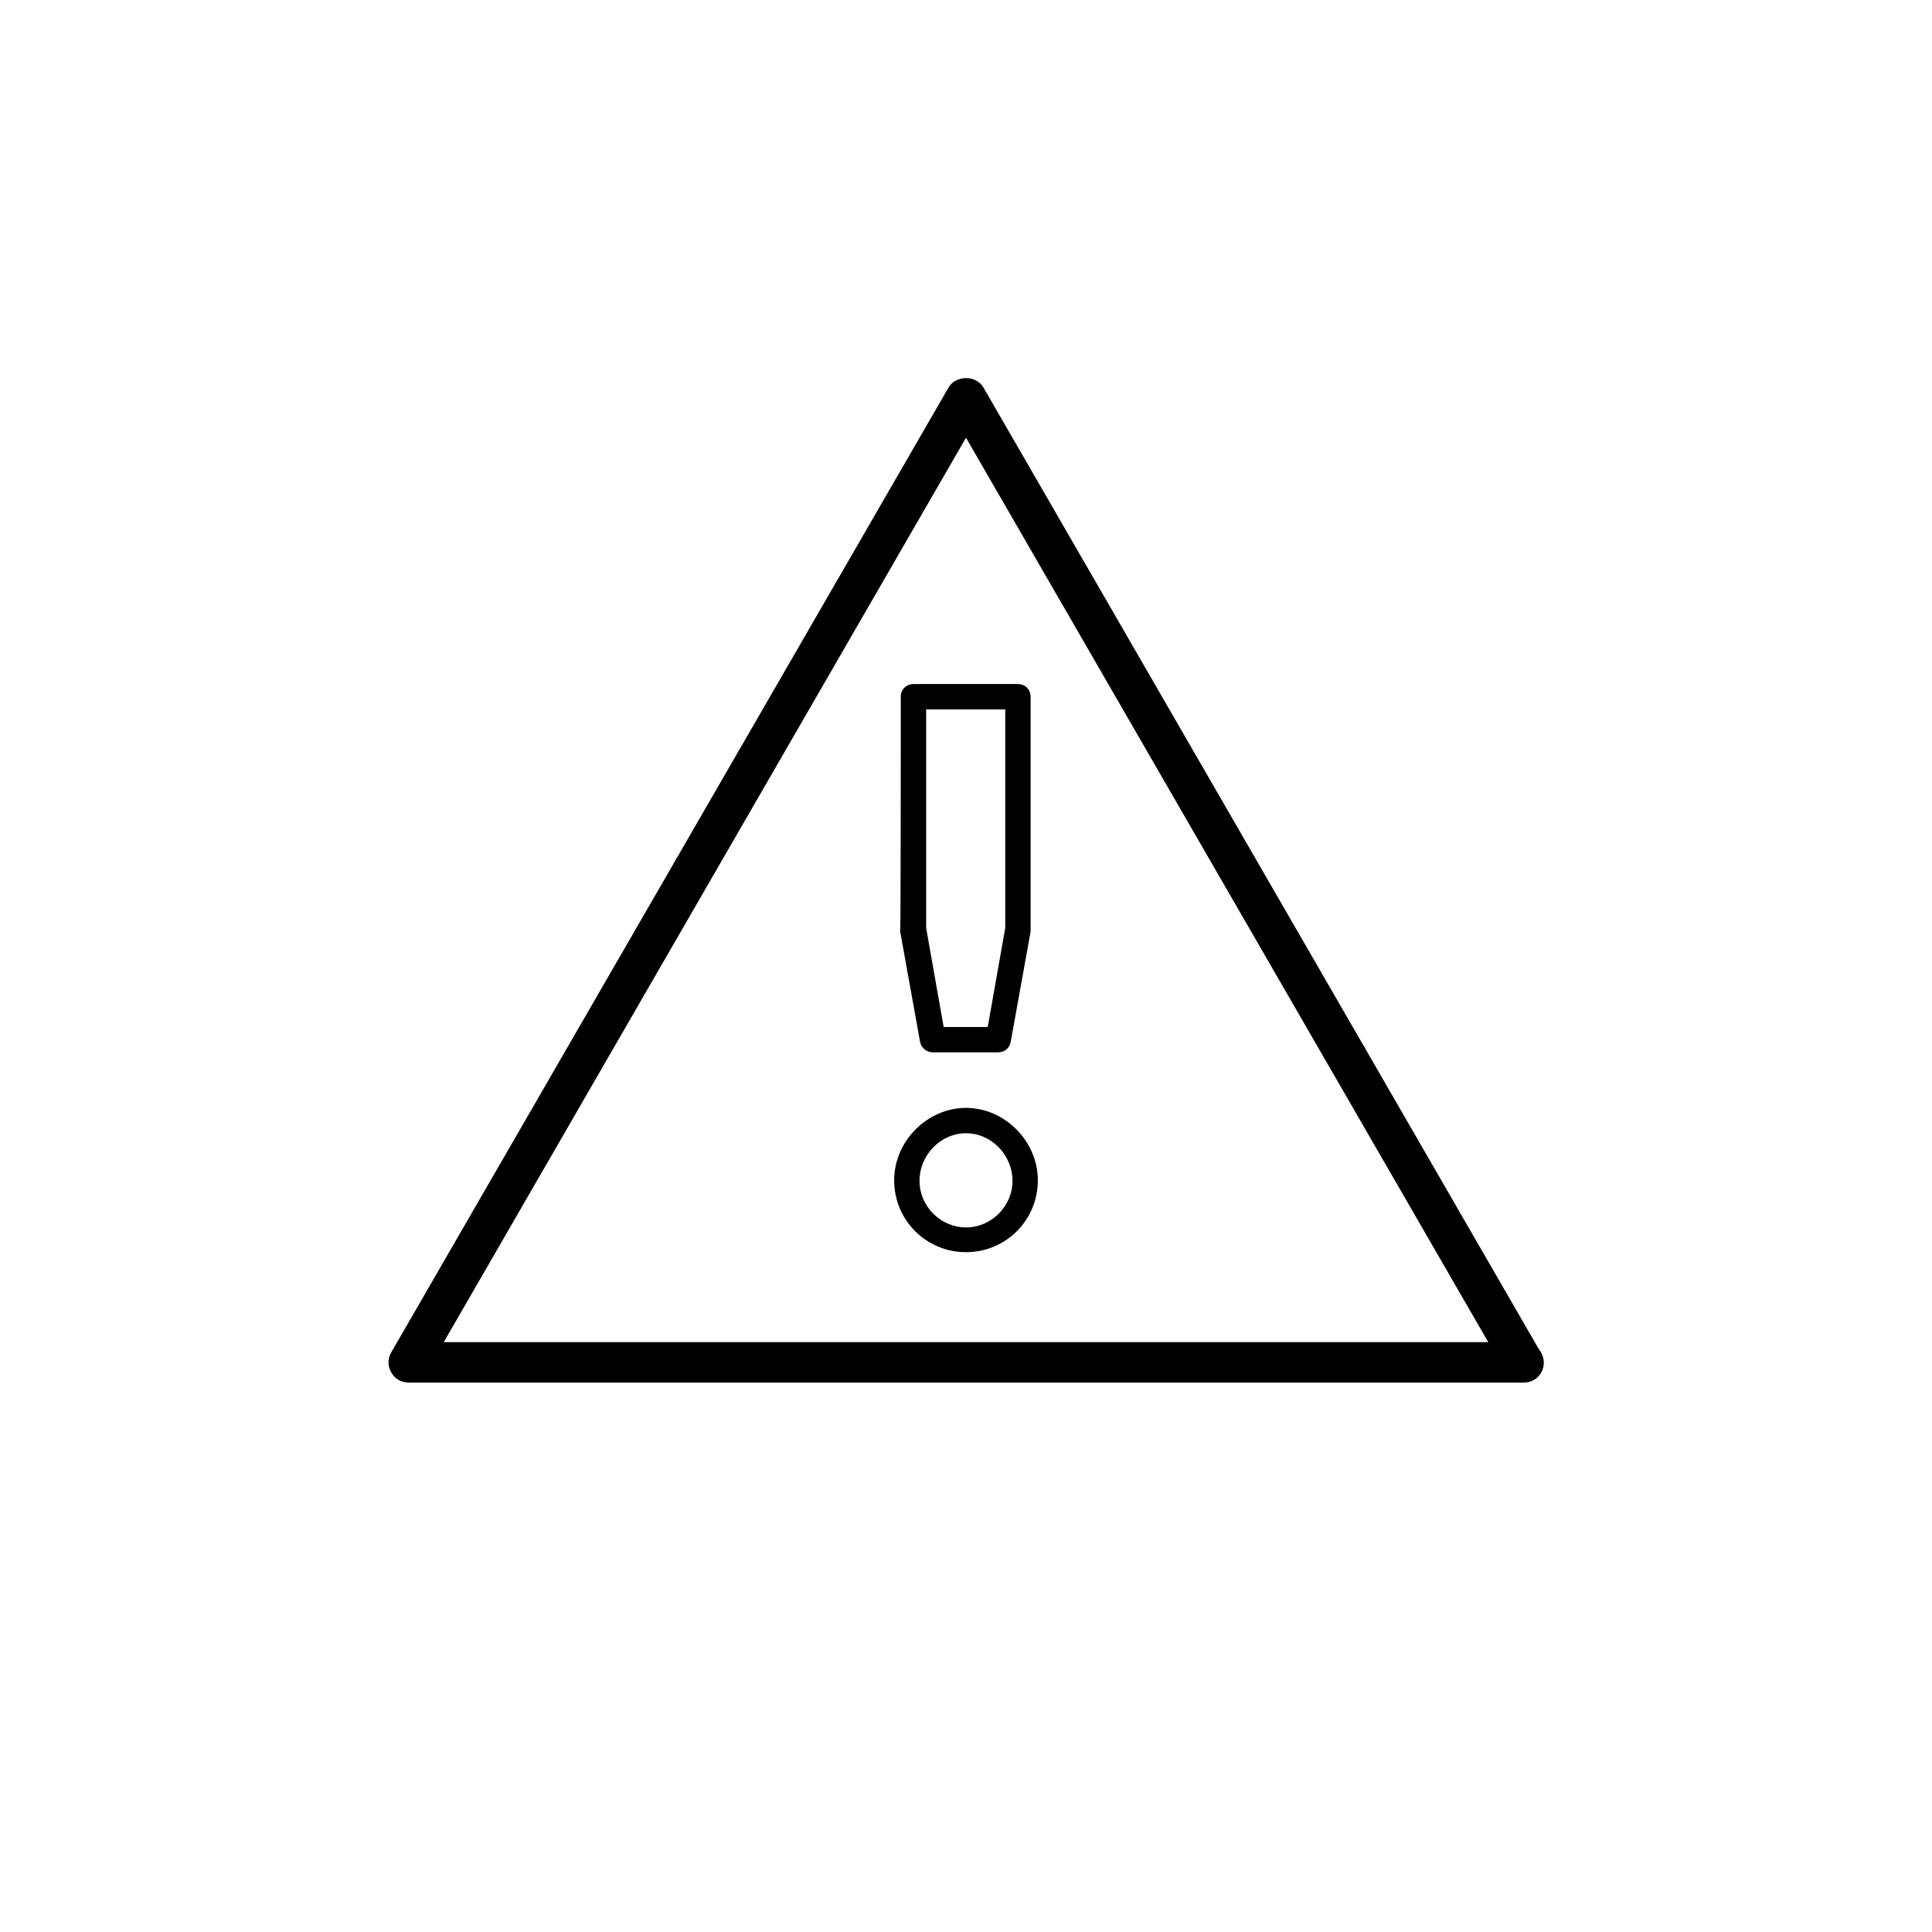
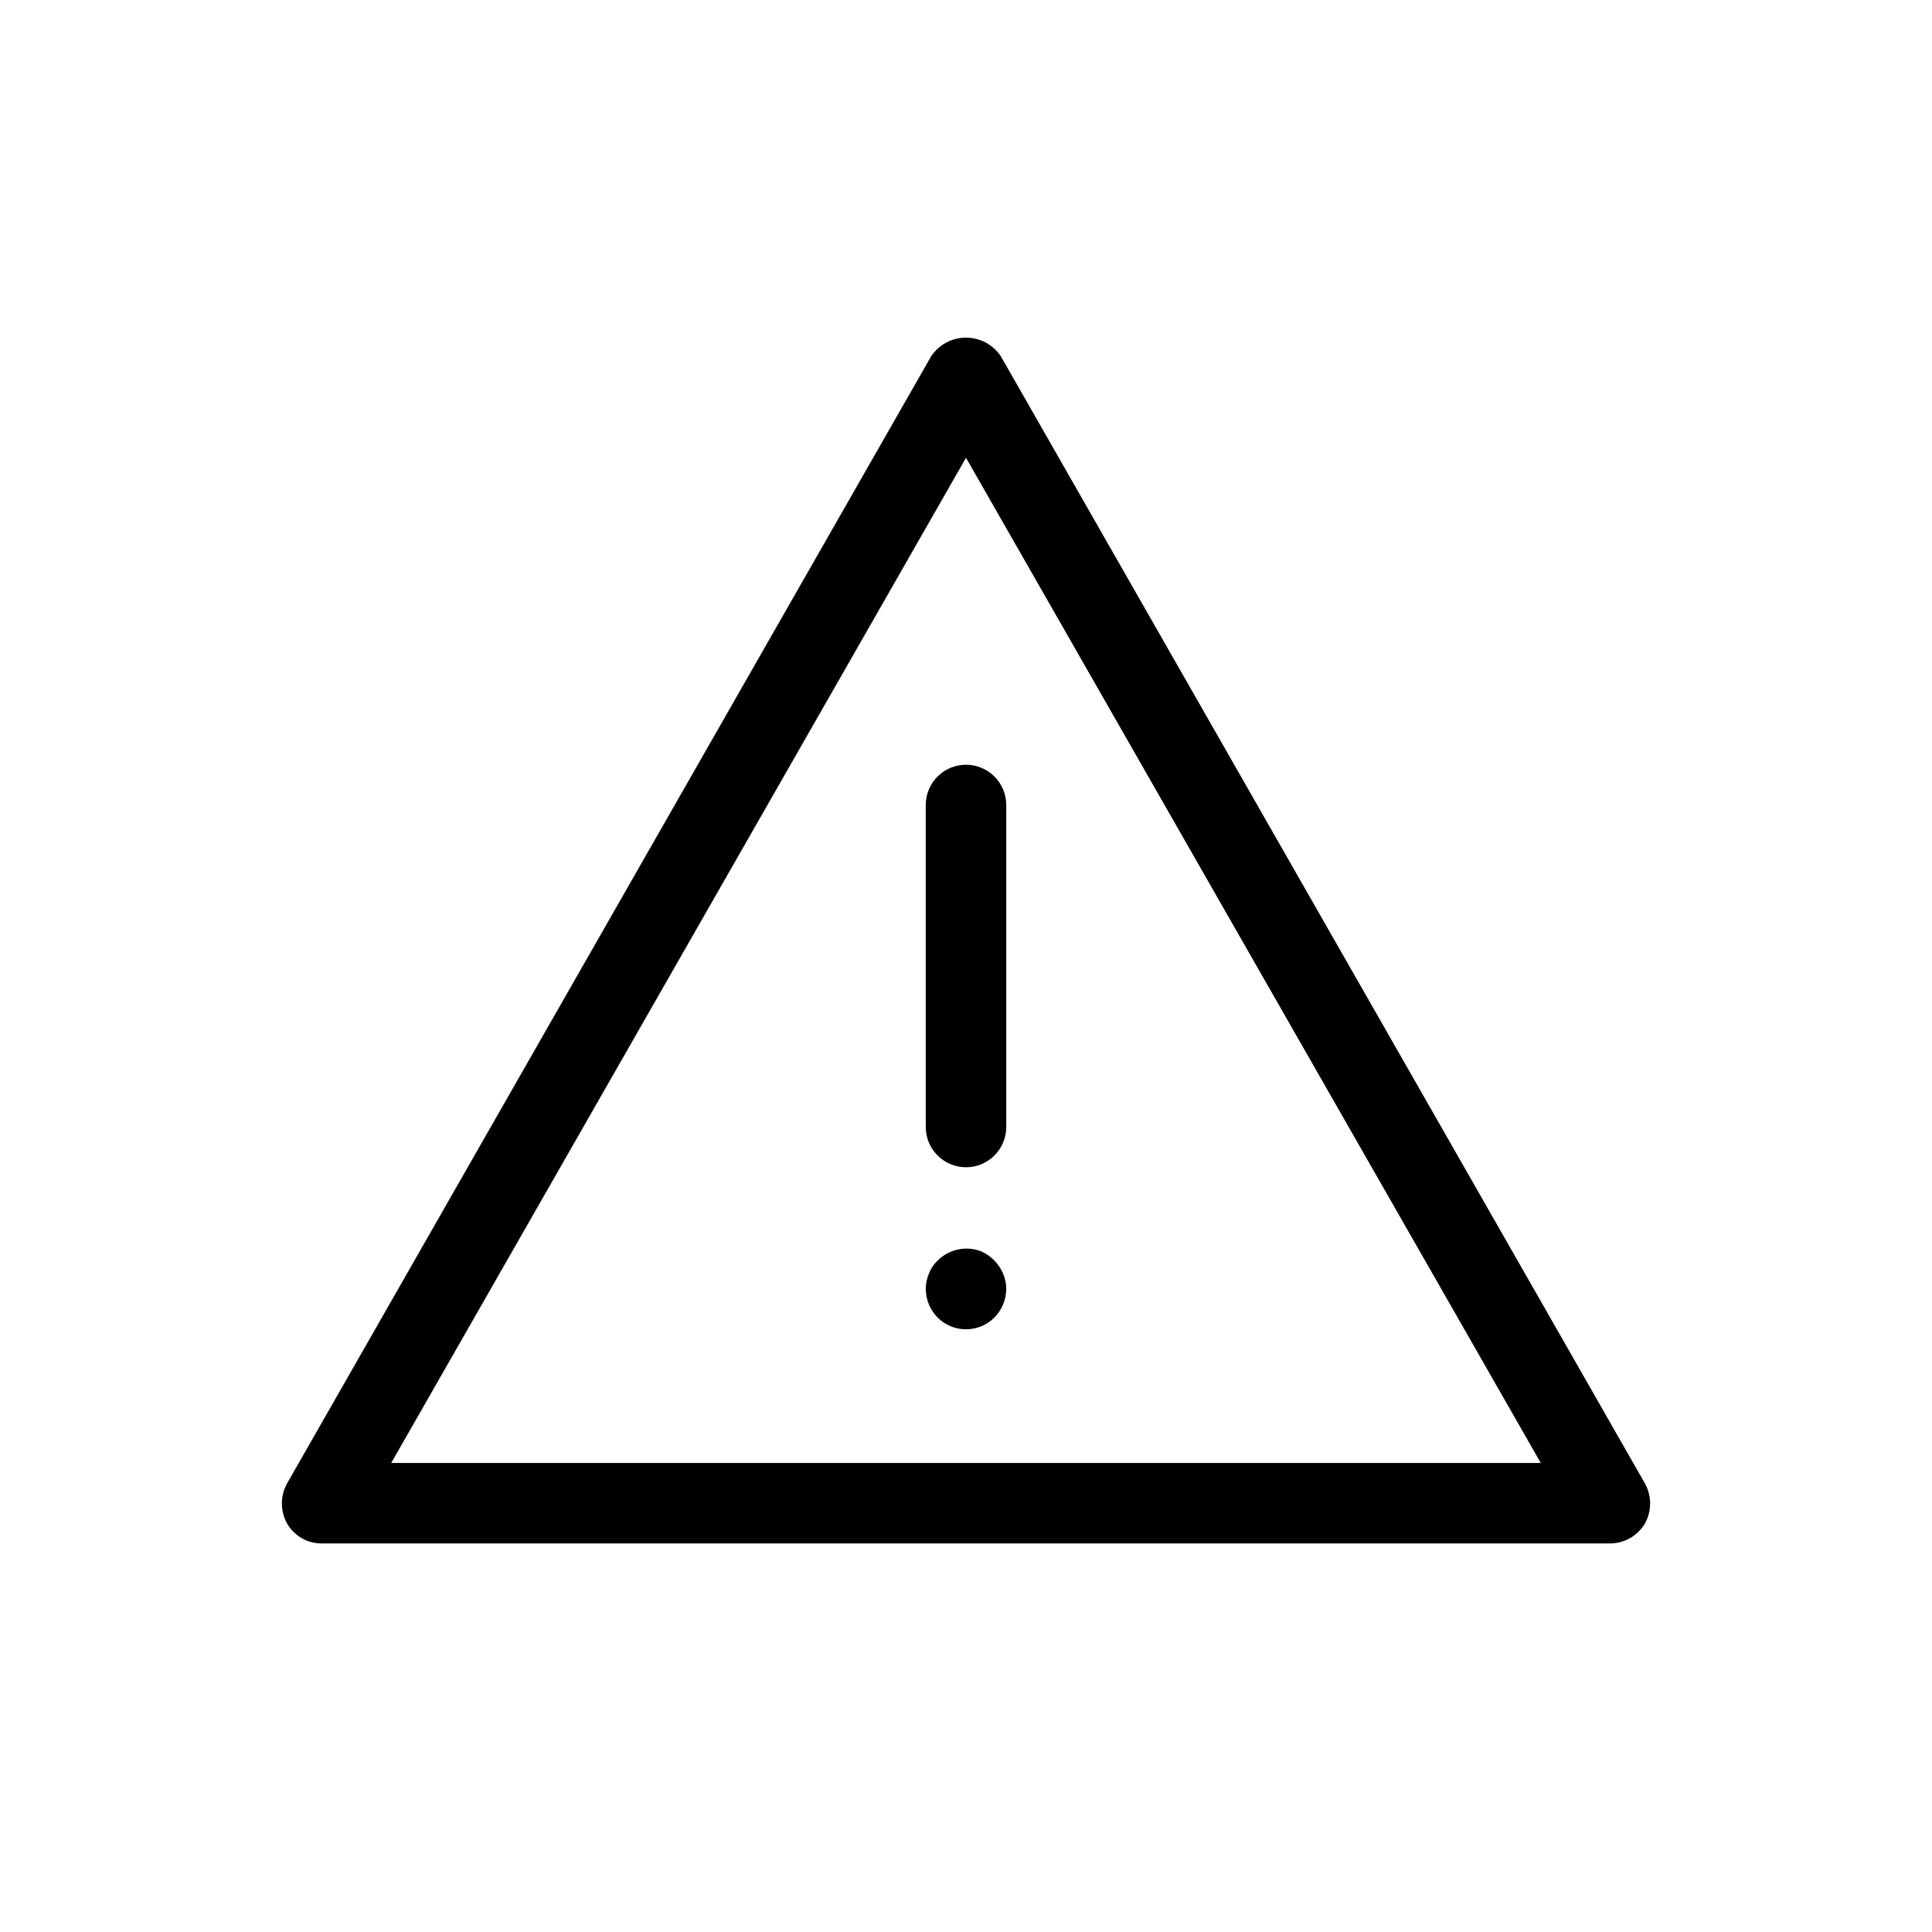
- <svg xmlns="http://www.w3.org/2000/svg" version="1.1" id="Layer_1" x="0px" y="0px" viewBox="0 0 32 32" style="enable-background:new 0 0 32 32;" xml:space="preserve">
-   <path d="M16,18.77c-0.42,0-0.77,0.36-0.77,0.79c0,0.42,0.35,0.77,0.77,0.77s0.77-0.35,0.77-0.77C16.77,19.13,16.42,18.77,16,18.77z   M16.36,17.01l0.29-1.64v-3.62h-1.31v3.62l0.29,1.64L16.36,17.01L16.36,17.01z M24.65,22.23H7.35L16,7.25L24.65,22.23L24.65,22.23z   M14.92,11.54c0-0.12,0.09-0.21,0.21-0.21h1.73c0.12,0,0.21,0.09,0.21,0.21v3.85c0,0.01,0,0.03,0,0.04l-0.33,1.83  c-0.02,0.1-0.1,0.17-0.21,0.17h-1.08c-0.1,0-0.19-0.07-0.21-0.17l-0.33-1.83c0-0.01,0-0.02,0-0.04  C14.92,15.39,14.92,11.54,14.92,11.54z M16,20.74c-0.66,0-1.19-0.53-1.19-1.19c0-0.65,0.55-1.2,1.19-1.2s1.19,0.55,1.19,1.2  C17.19,20.21,16.66,20.74,16,20.74z M6.77,22.9h18.46c0,0,0,0,0.01,0c0.19,0,0.33-0.15,0.33-0.33c0-0.08-0.03-0.16-0.08-0.22  l-9.2-15.93c-0.12-0.21-0.46-0.21-0.58,0L6.48,22.4c-0.06,0.1-0.06,0.23,0,0.33C6.54,22.84,6.65,22.9,6.77,22.9L6.77,22.9z" />
+ <svg xmlns="http://www.w3.org/2000/svg" id="Icons" viewBox="0 0 36 36">
+   <path d="M18.65,6.64a.78.78,0,0,0-1.3,0l-12,21a.77.77,0,0,0,0,.75.74.74,0,0,0,.65.37H30a.76.76,0,0,0,.65-.37.77.77,0,0,0,0-.75ZM7.29,27.26,18,8.53,28.71,27.26Z" />
+   <path d="M17.25,15v6a.75.75,0,1,0,1.5,0V15a.75.75,0,1,0-1.5,0Z" />
+   <path d="M18.53,23.49a.81.81,0,0,0-.24-.17.76.76,0,0,0-.82.17.63.63,0,0,0-.16.24.72.72,0,0,0-.06.29.77.77,0,0,0,.22.53.75.75,0,0,0,1.06,0,.77.77,0,0,0,.22-.53.72.72,0,0,0-.06-.29A.78.78,0,0,0,18.53,23.49Z" />
</svg>
